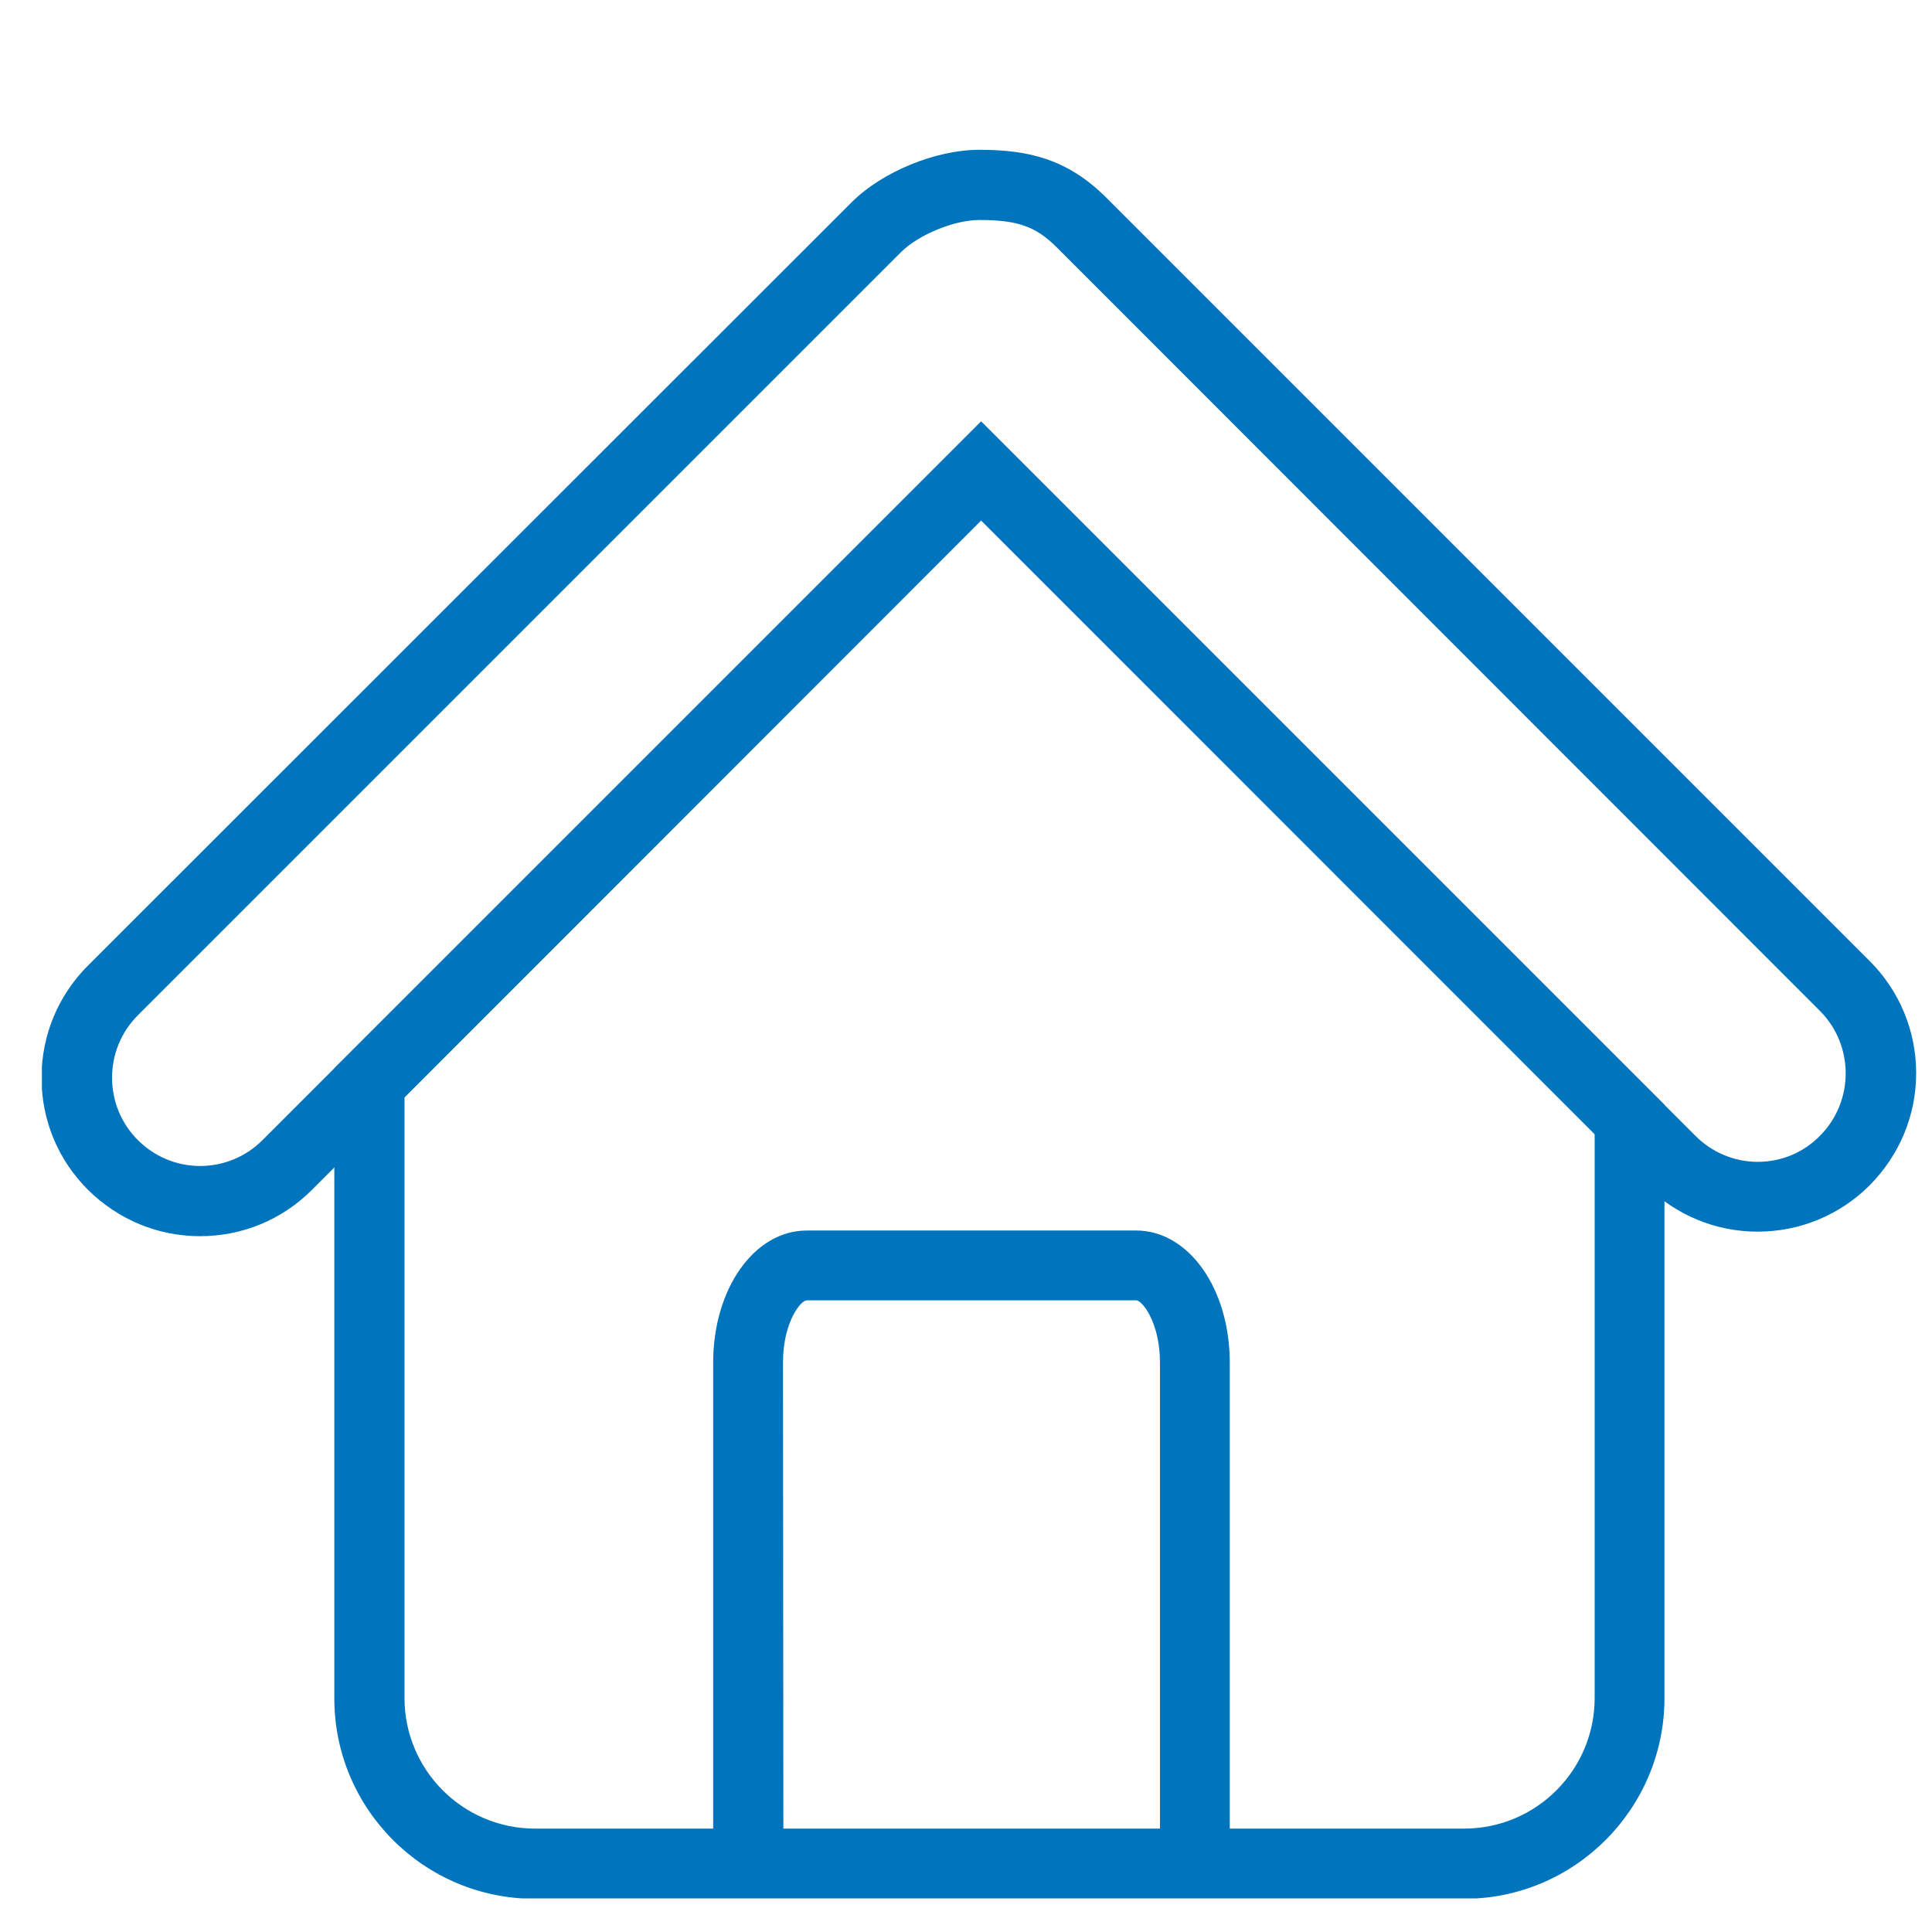
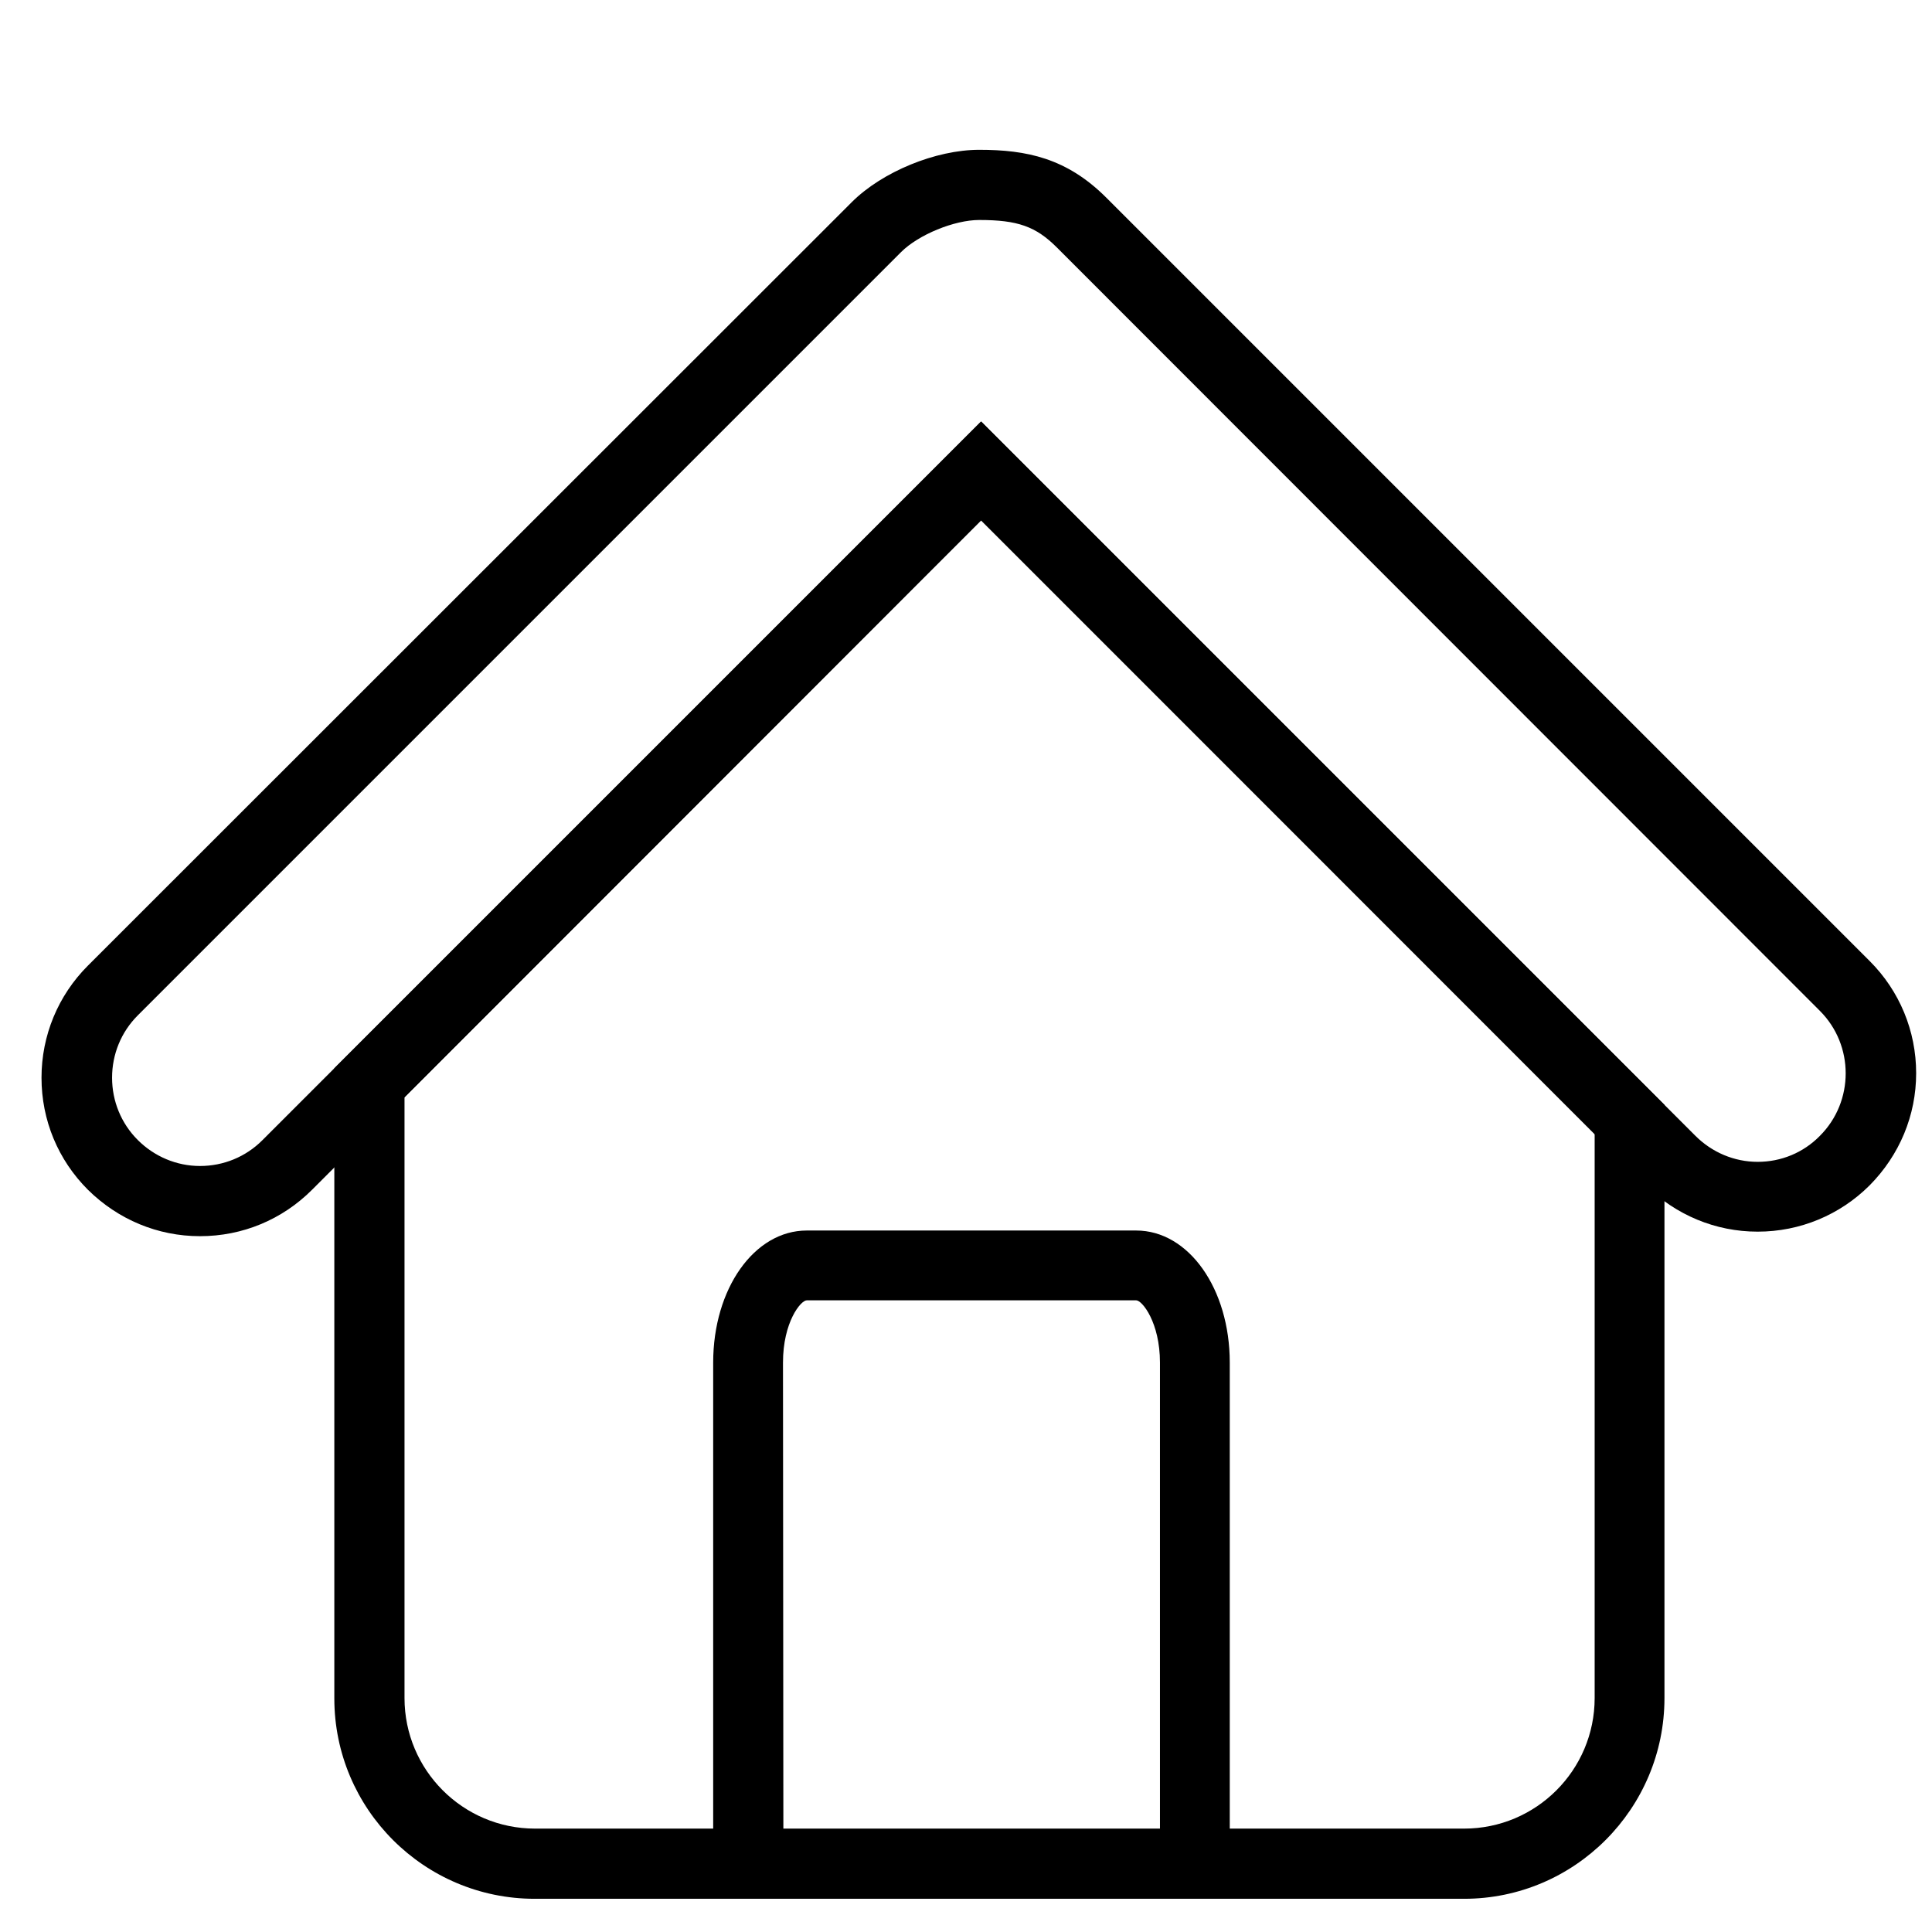
<svg xmlns="http://www.w3.org/2000/svg" xmlns:xlink="http://www.w3.org/1999/xlink" version="1.1" id="Ebene_1" x="0px" y="0px" viewBox="0 0 512 512" style="enable-background:new 0 0 512 512;" xml:space="preserve">
-   <style type="text/css">
- 	.st0{clip-path:url(#SVGID_2_);}
- 	.st1{fill:#0074BC;}
- 	.st2{clip-path:url(#SVGID_4_);}
- </style>
  <g>
    <g>
      <defs>
        <rect id="SVGID_1_" x="11.1" y="39.7" width="496.7" height="463.4" />
      </defs>
      <clipPath id="SVGID_2_">
        <use xlink:href="#SVGID_1_" style="overflow:visible;" />
      </clipPath>
-       <g class="st0">
-         <path class="st1" d="M53,327.6c-11.2,0-21.7-4.4-29.7-12.3c-7.9-7.9-12.3-18.4-12.3-29.7c0-11.2,4.4-21.8,12.3-29.7L225.7,53.6     c8.1-8.1,22.3-13.9,33.8-13.9c12.6,0,23.2,2.2,33.7,12.7l202.3,202.3c7.9,7.9,12.3,18.5,12.3,29.7c0,11.2-4.4,21.7-12.3,29.7     c-7.9,7.9-18.5,12.3-29.7,12.3s-21.7-4.4-29.7-12.3L260,137.9L82.7,315.3C74.8,323.2,64.3,327.6,53,327.6     C53.1,327.6,53.1,327.6,53,327.6z M259.5,58.3c-6.6,0-16.1,3.9-20.7,8.5L36.5,269.1c-4.4,4.4-6.8,10.3-6.8,16.5     s2.4,12.1,6.8,16.5S46.8,309,53,309l0,0c6.2,0,12.1-2.4,16.5-6.8L260,111.7L449.3,301c4.4,4.4,10.3,6.9,16.5,6.9     s12.1-2.4,16.5-6.9c9.1-9.1,9.1-24,0-33.1L280.1,65.6C274.5,60,269.7,58.3,259.5,58.3z" />
+       <g>
+         <path d="M53,327.6c-11.2,0-21.7-4.4-29.7-12.3c-7.9-7.9-12.3-18.4-12.3-29.7c0-11.2,4.4-21.8,12.3-29.7L225.7,53.6     c8.1-8.1,22.3-13.9,33.8-13.9c12.6,0,23.2,2.2,33.7,12.7l202.3,202.3c7.9,7.9,12.3,18.5,12.3,29.7c0,11.2-4.4,21.7-12.3,29.7     c-7.9,7.9-18.5,12.3-29.7,12.3s-21.7-4.4-29.7-12.3L260,137.9L82.7,315.3C74.8,323.2,64.3,327.6,53,327.6     C53.1,327.6,53.1,327.6,53,327.6z M259.5,58.3c-6.6,0-16.1,3.9-20.7,8.5L36.5,269.1c-4.4,4.4-6.8,10.3-6.8,16.5     s2.4,12.1,6.8,16.5S46.8,309,53,309l0,0c6.2,0,12.1-2.4,16.5-6.8L260,111.7L449.3,301c4.4,4.4,10.3,6.9,16.5,6.9     s12.1-2.4,16.5-6.9c9.1-9.1,9.1-24,0-33.1L280.1,65.6C274.5,60,269.7,58.3,259.5,58.3z" />
      </g>
    </g>
    <g>
      <defs>
        <rect id="SVGID_3_" x="11.1" y="39.7" width="496.7" height="463.4" />
      </defs>
      <clipPath id="SVGID_4_">
        <use xlink:href="#SVGID_3_" style="overflow:visible;" />
      </clipPath>
-       <g class="st2">
-         <path class="st1" d="M388,503.2H141.7c-29.3,0-53.1-23.8-53.1-53.1v-167L260,111.7l181.1,181.1V450     C441.1,479.3,417.3,503.2,388,503.2z M326,484.6h62c19.1,0,34.6-15.5,34.6-34.6V300.4L260,137.9L107.2,290.8V450     c0,19.1,15.5,34.6,34.6,34.6H189V361.1c0-19.6,10.9-35,24.8-35h87.3c13.9,0,24.8,15.4,24.8,35v123.5H326z M207.6,484.6h99.8     V361.1c0-10.6-4.7-16.5-6.3-16.5h-87.3c-1.6,0-6.3,5.8-6.3,16.5L207.6,484.6L207.6,484.6z" />
+       <g>
+         <path d="M388,503.2H141.7c-29.3,0-53.1-23.8-53.1-53.1v-167L260,111.7l181.1,181.1V450     C441.1,479.3,417.3,503.2,388,503.2z M326,484.6h62c19.1,0,34.6-15.5,34.6-34.6V300.4L260,137.9L107.2,290.8V450     c0,19.1,15.5,34.6,34.6,34.6H189V361.1c0-19.6,10.9-35,24.8-35h87.3c13.9,0,24.8,15.4,24.8,35v123.5H326z M207.6,484.6h99.8     V361.1c0-10.6-4.7-16.5-6.3-16.5h-87.3c-1.6,0-6.3,5.8-6.3,16.5L207.6,484.6L207.6,484.6z" />
      </g>
    </g>
  </g>
</svg>
